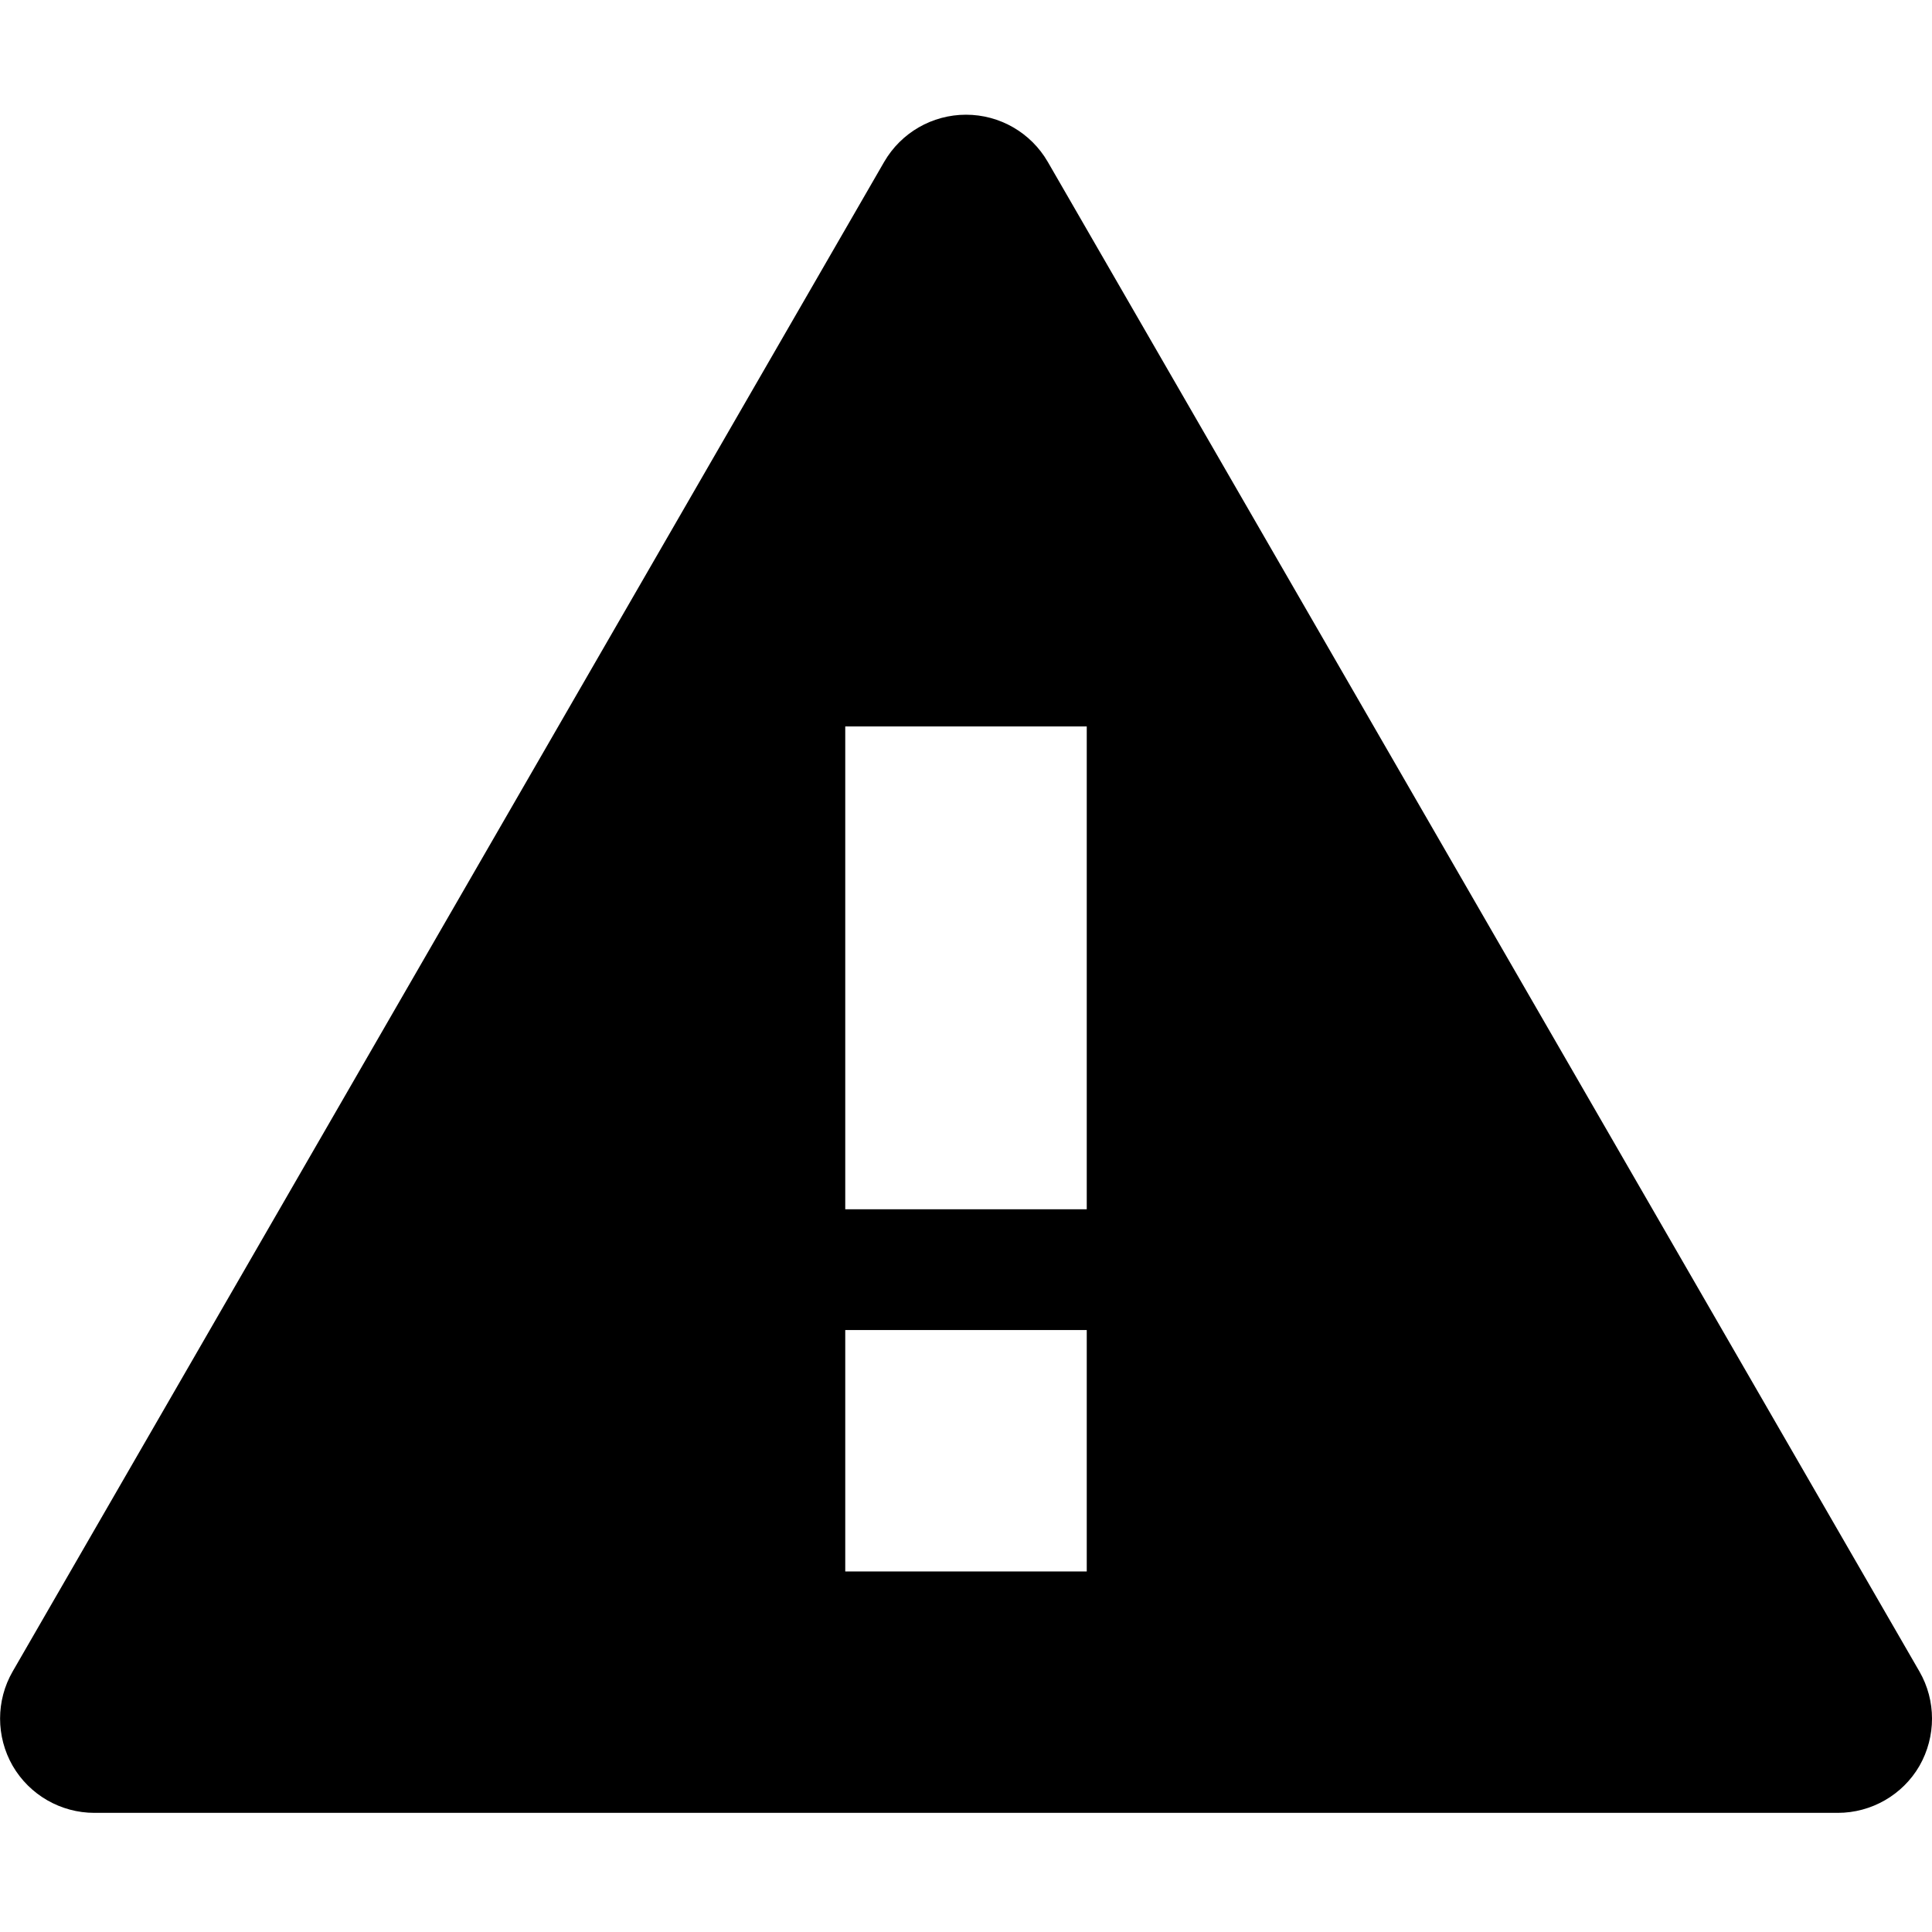
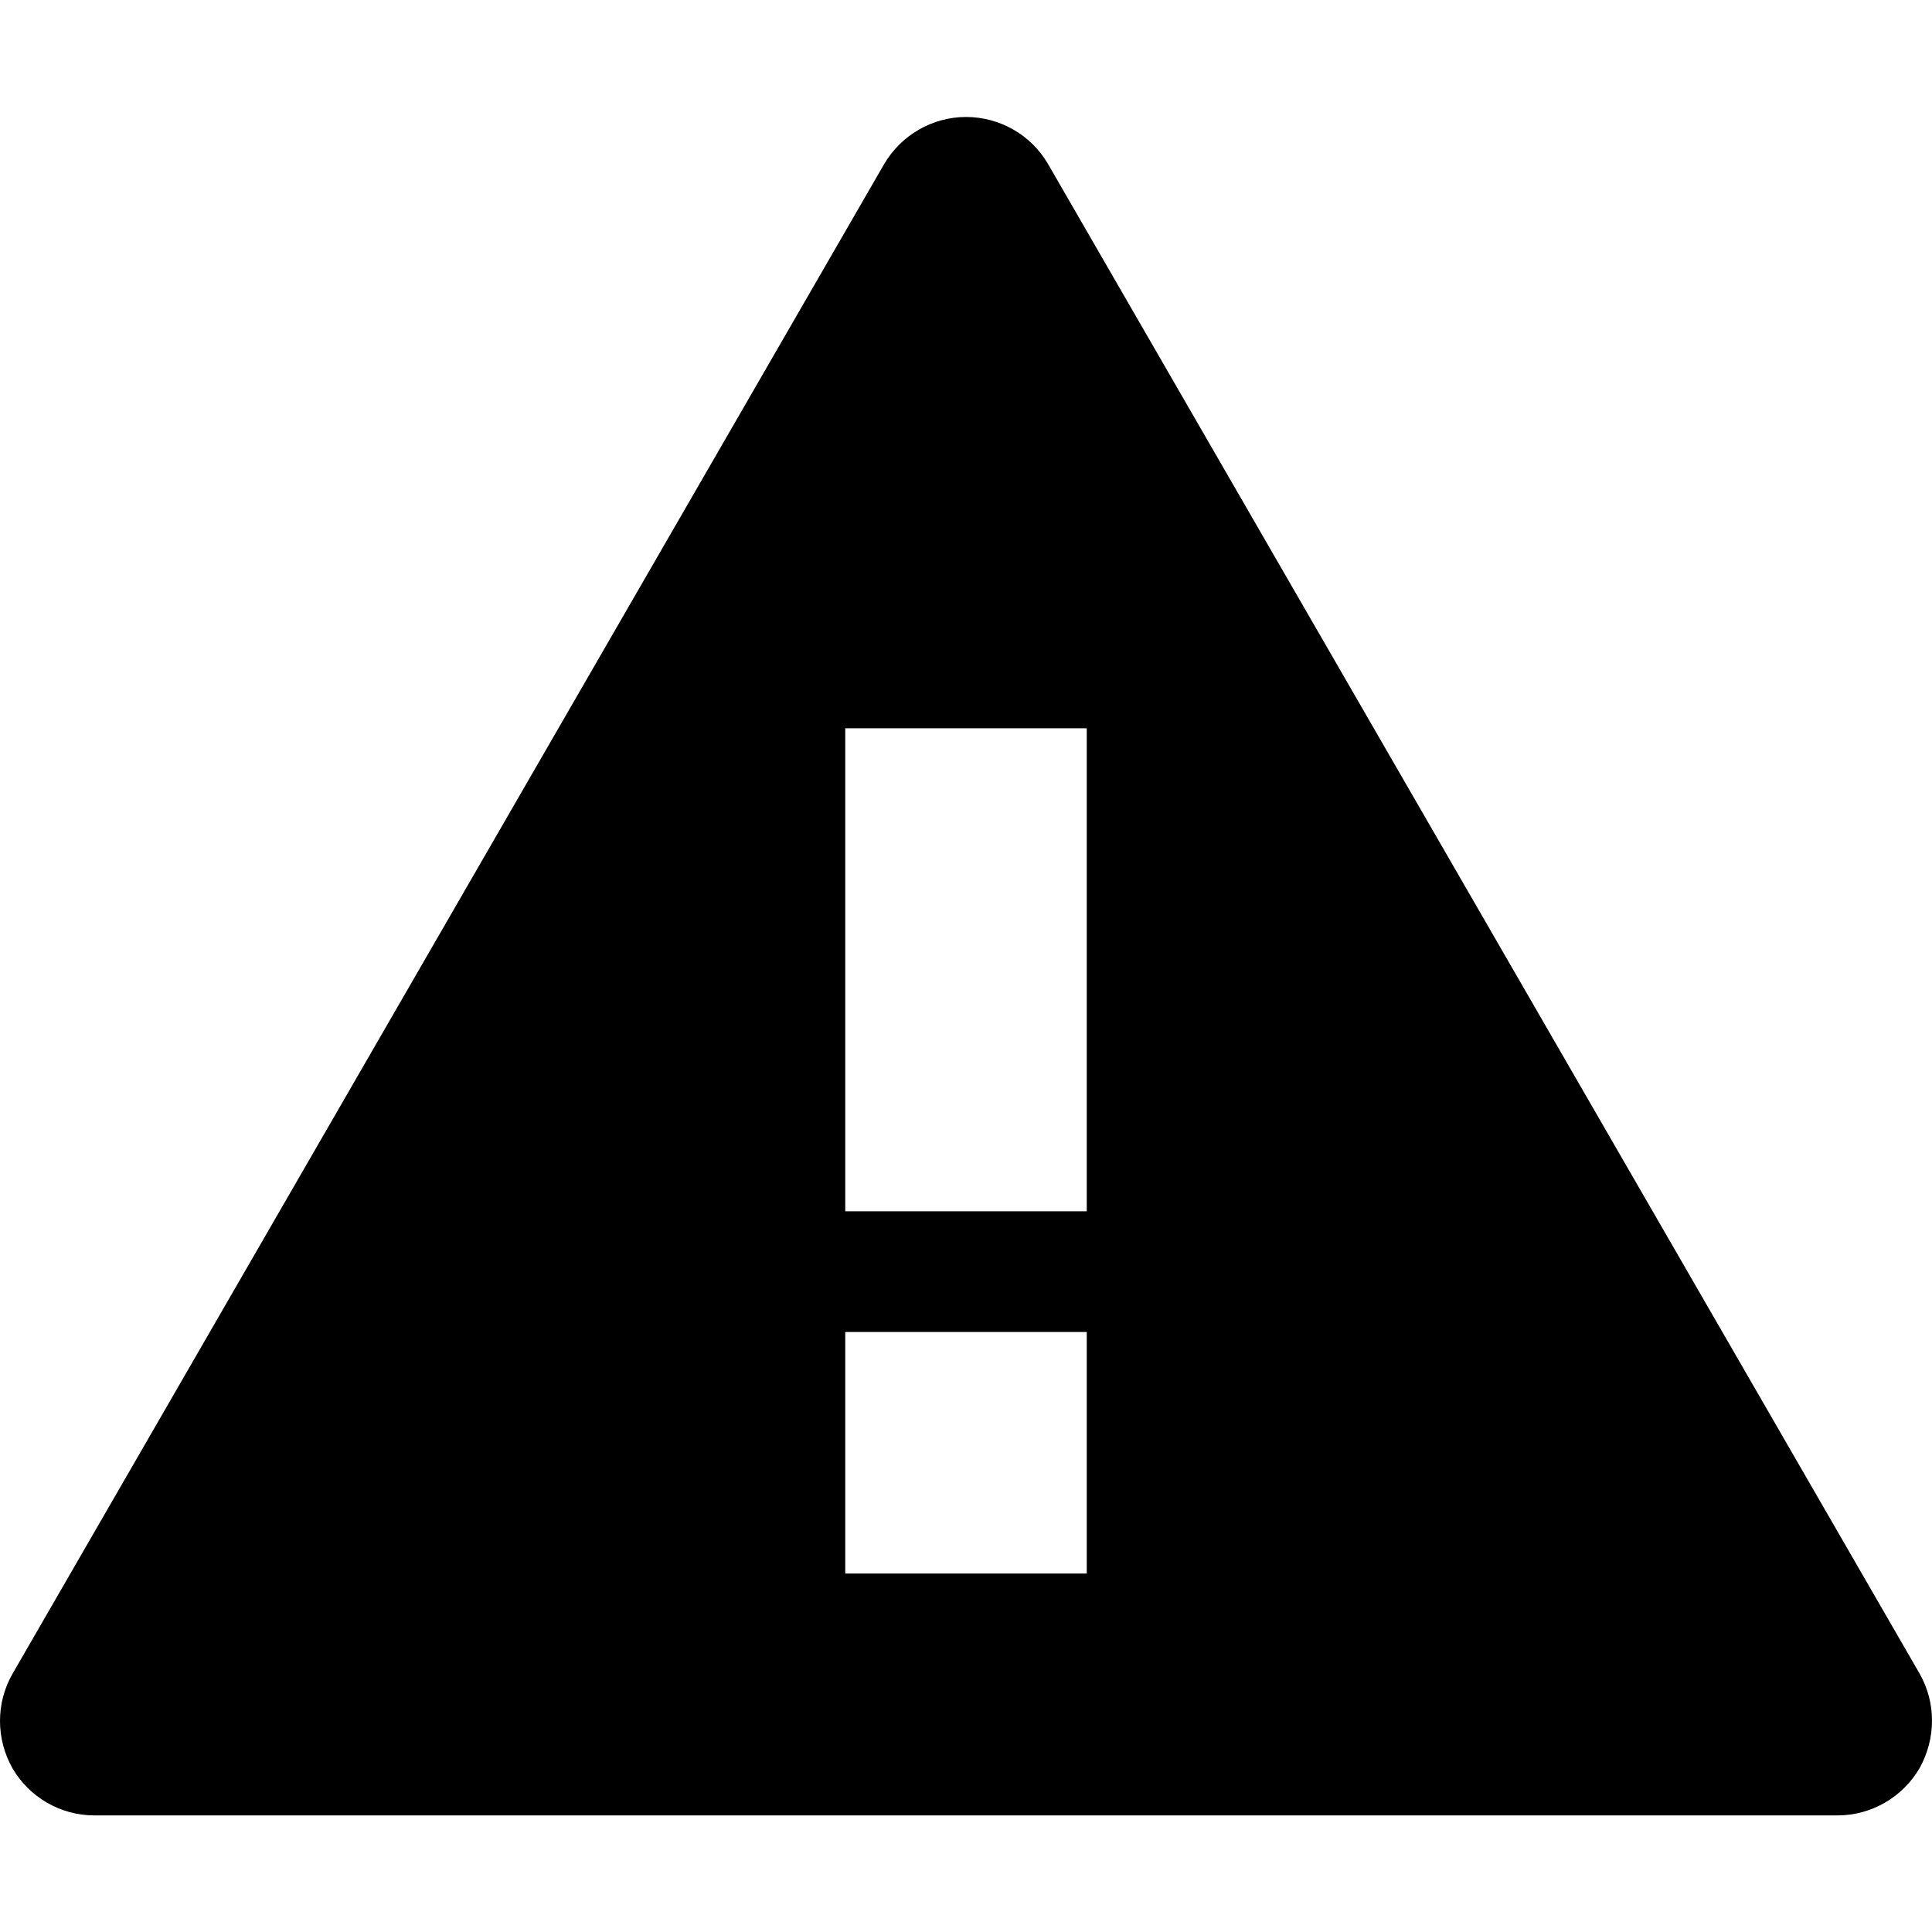
- <svg xmlns="http://www.w3.org/2000/svg" version="1.1" id="Layer_1" x="0px" y="0px" width="24px" height="24px" viewBox="0 0 24 24" enable-background="new 0 0 24 24" xml:space="preserve">
-   <path d="M23.844,20.764L13.016,2.011C12.806,1.648,12.419,1.425,12,1.425c-0.419,0-0.806,0.223-1.016,0.585L0.157,20.764  c-0.208,0.361-0.208,0.808,0,1.171c0.21,0.362,0.597,0.585,1.016,0.585h21.657c0.417,0,0.806-0.223,1.015-0.585  C24.052,21.571,24.052,21.125,23.844,20.764z M13.5,19.521h-3v-2.999h3V19.521z M13.5,15.022h-3V9.024h3V15.022z" />
+ <svg xmlns="http://www.w3.org/2000/svg" version="1.1" id="Layer_1" x="0px" y="0px" viewBox="-711 25 512 512" style="enable-background:new -711 25 512 512;" xml:space="preserve">
+   <path d="M-202.3,468.5l-231-400.1C-437.8,60.7-446.1,56-455,56c-8.9,0-17.2,4.8-21.7,12.5l-231,400.1c-4.4,7.7-4.4,17.2,0,25  c4.5,7.7,12.7,12.5,21.7,12.5h462c8.9,0,17.2-4.8,21.7-12.5C-197.9,485.7-197.9,476.2-202.3,468.5z M-423,442h-64v-64h64V442z   M-423,346h-64v-128h64V346z" />
</svg>
